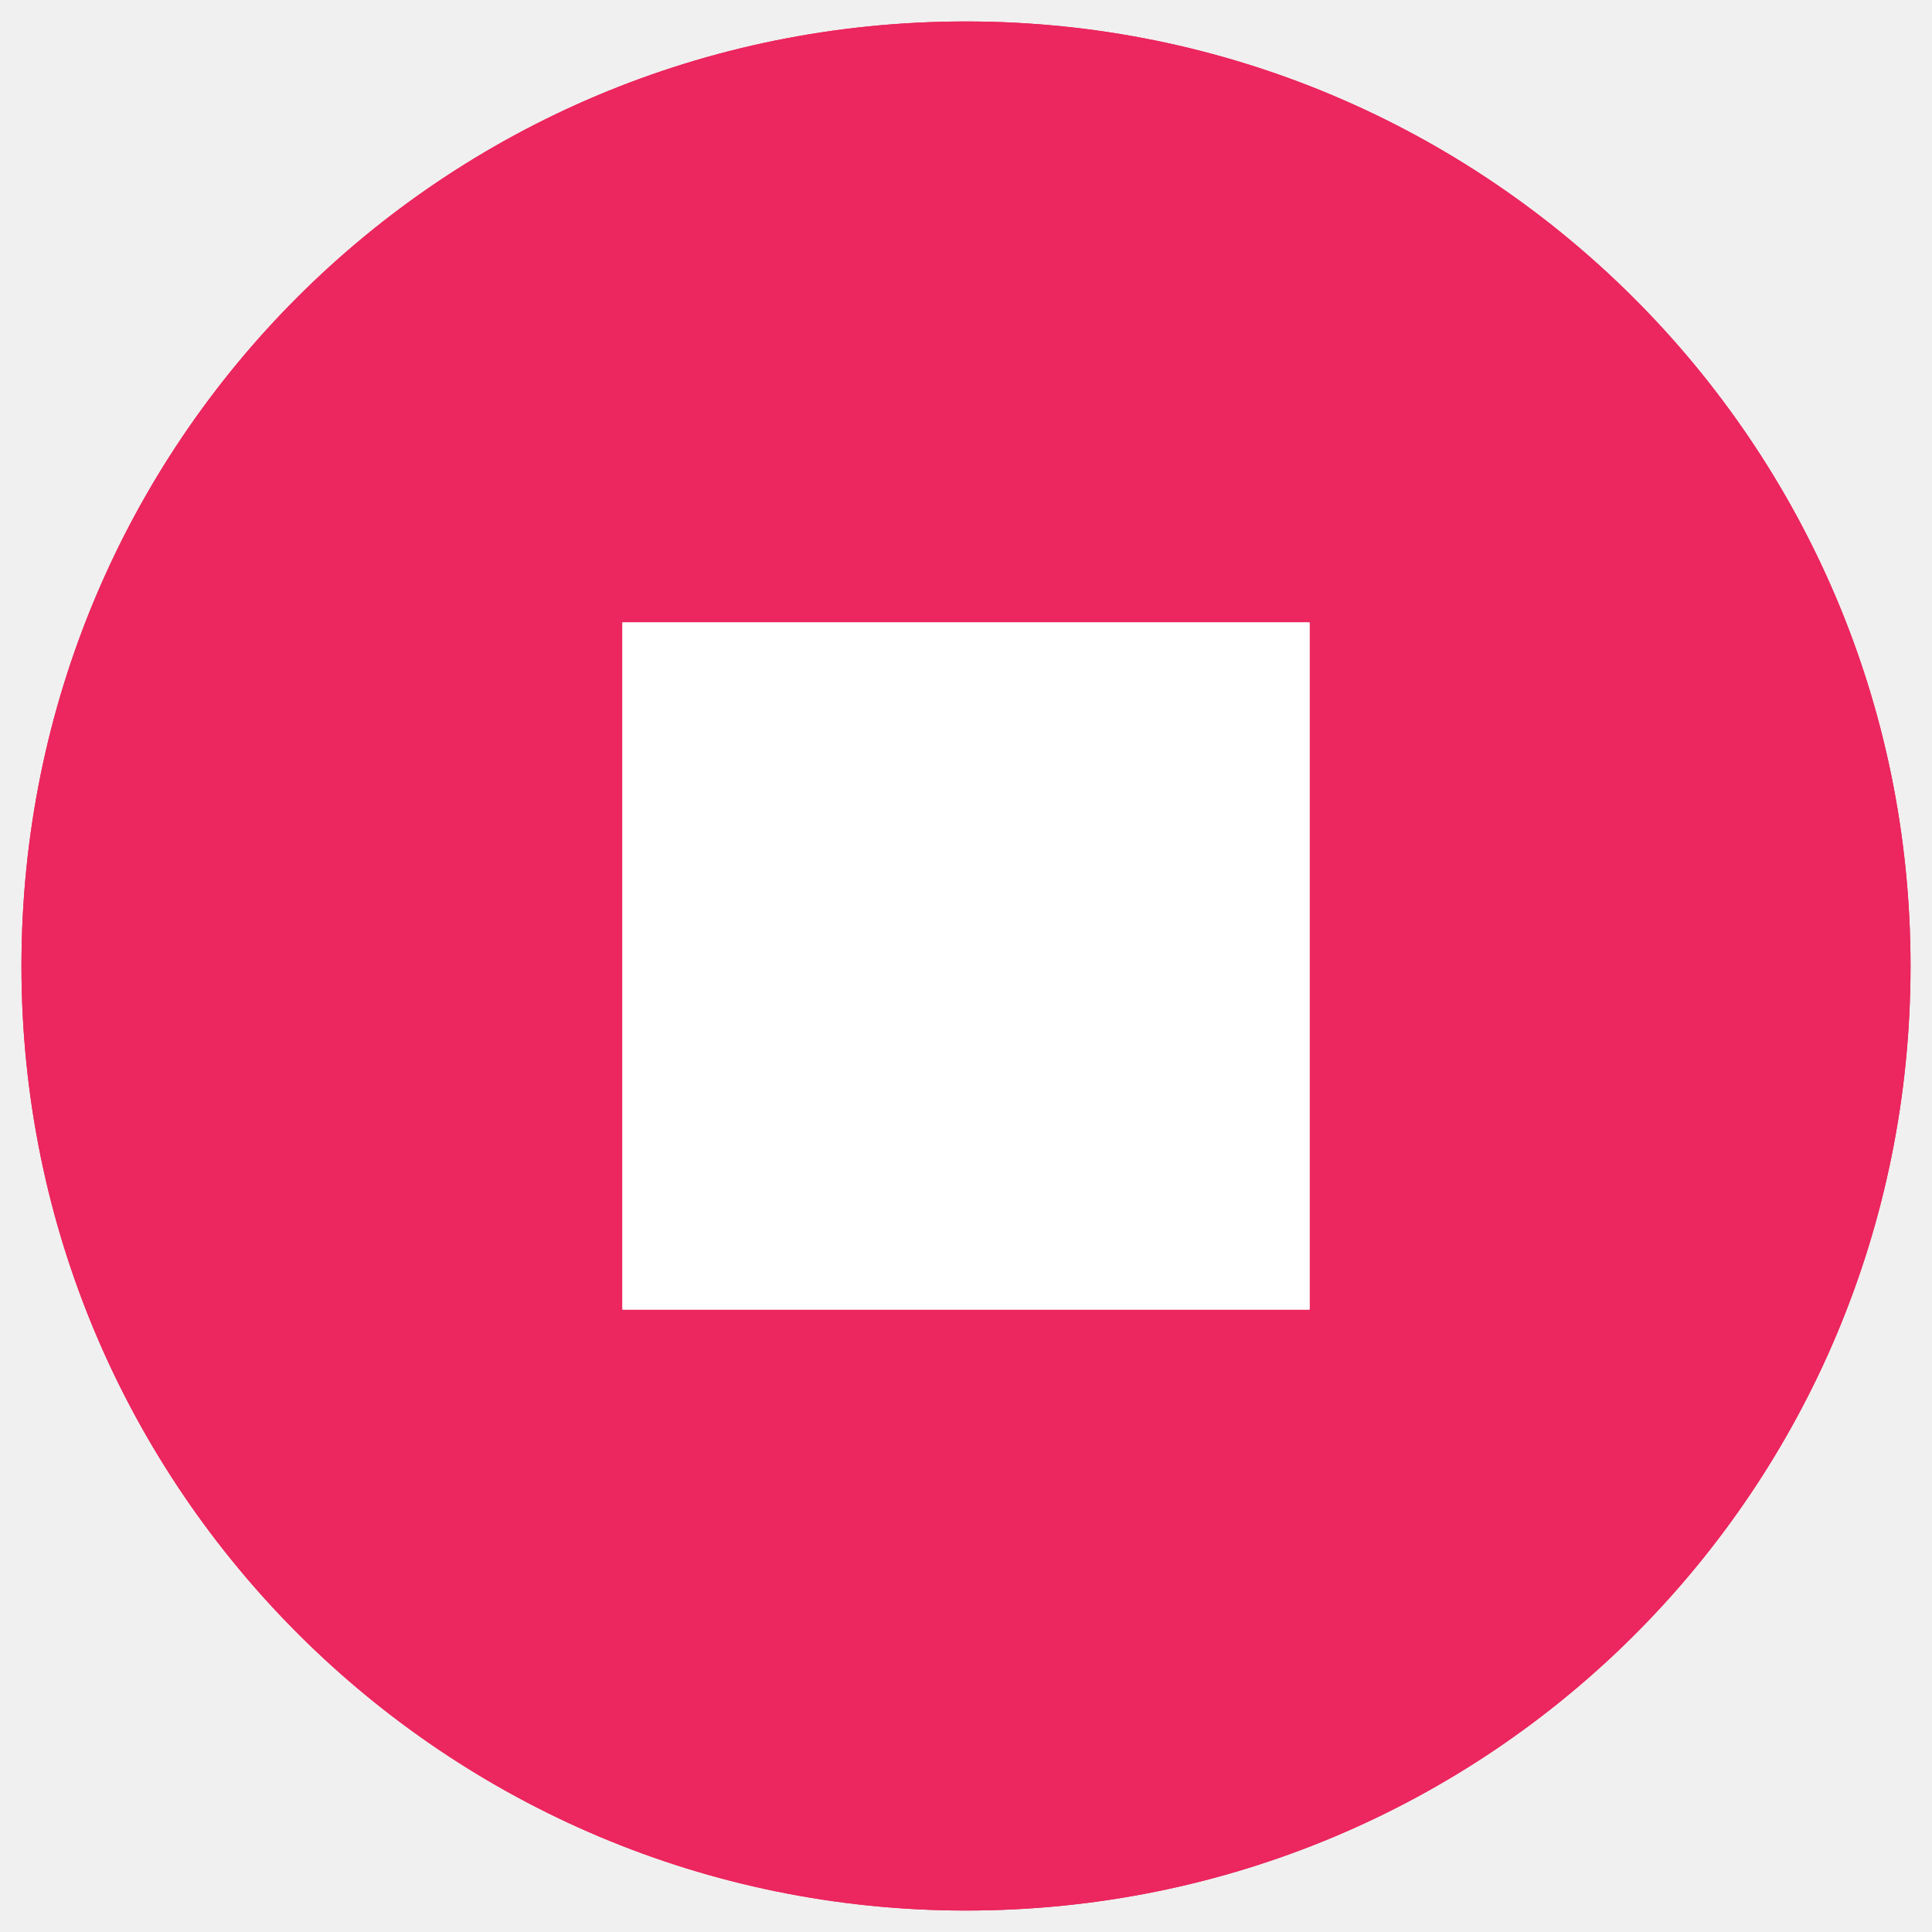
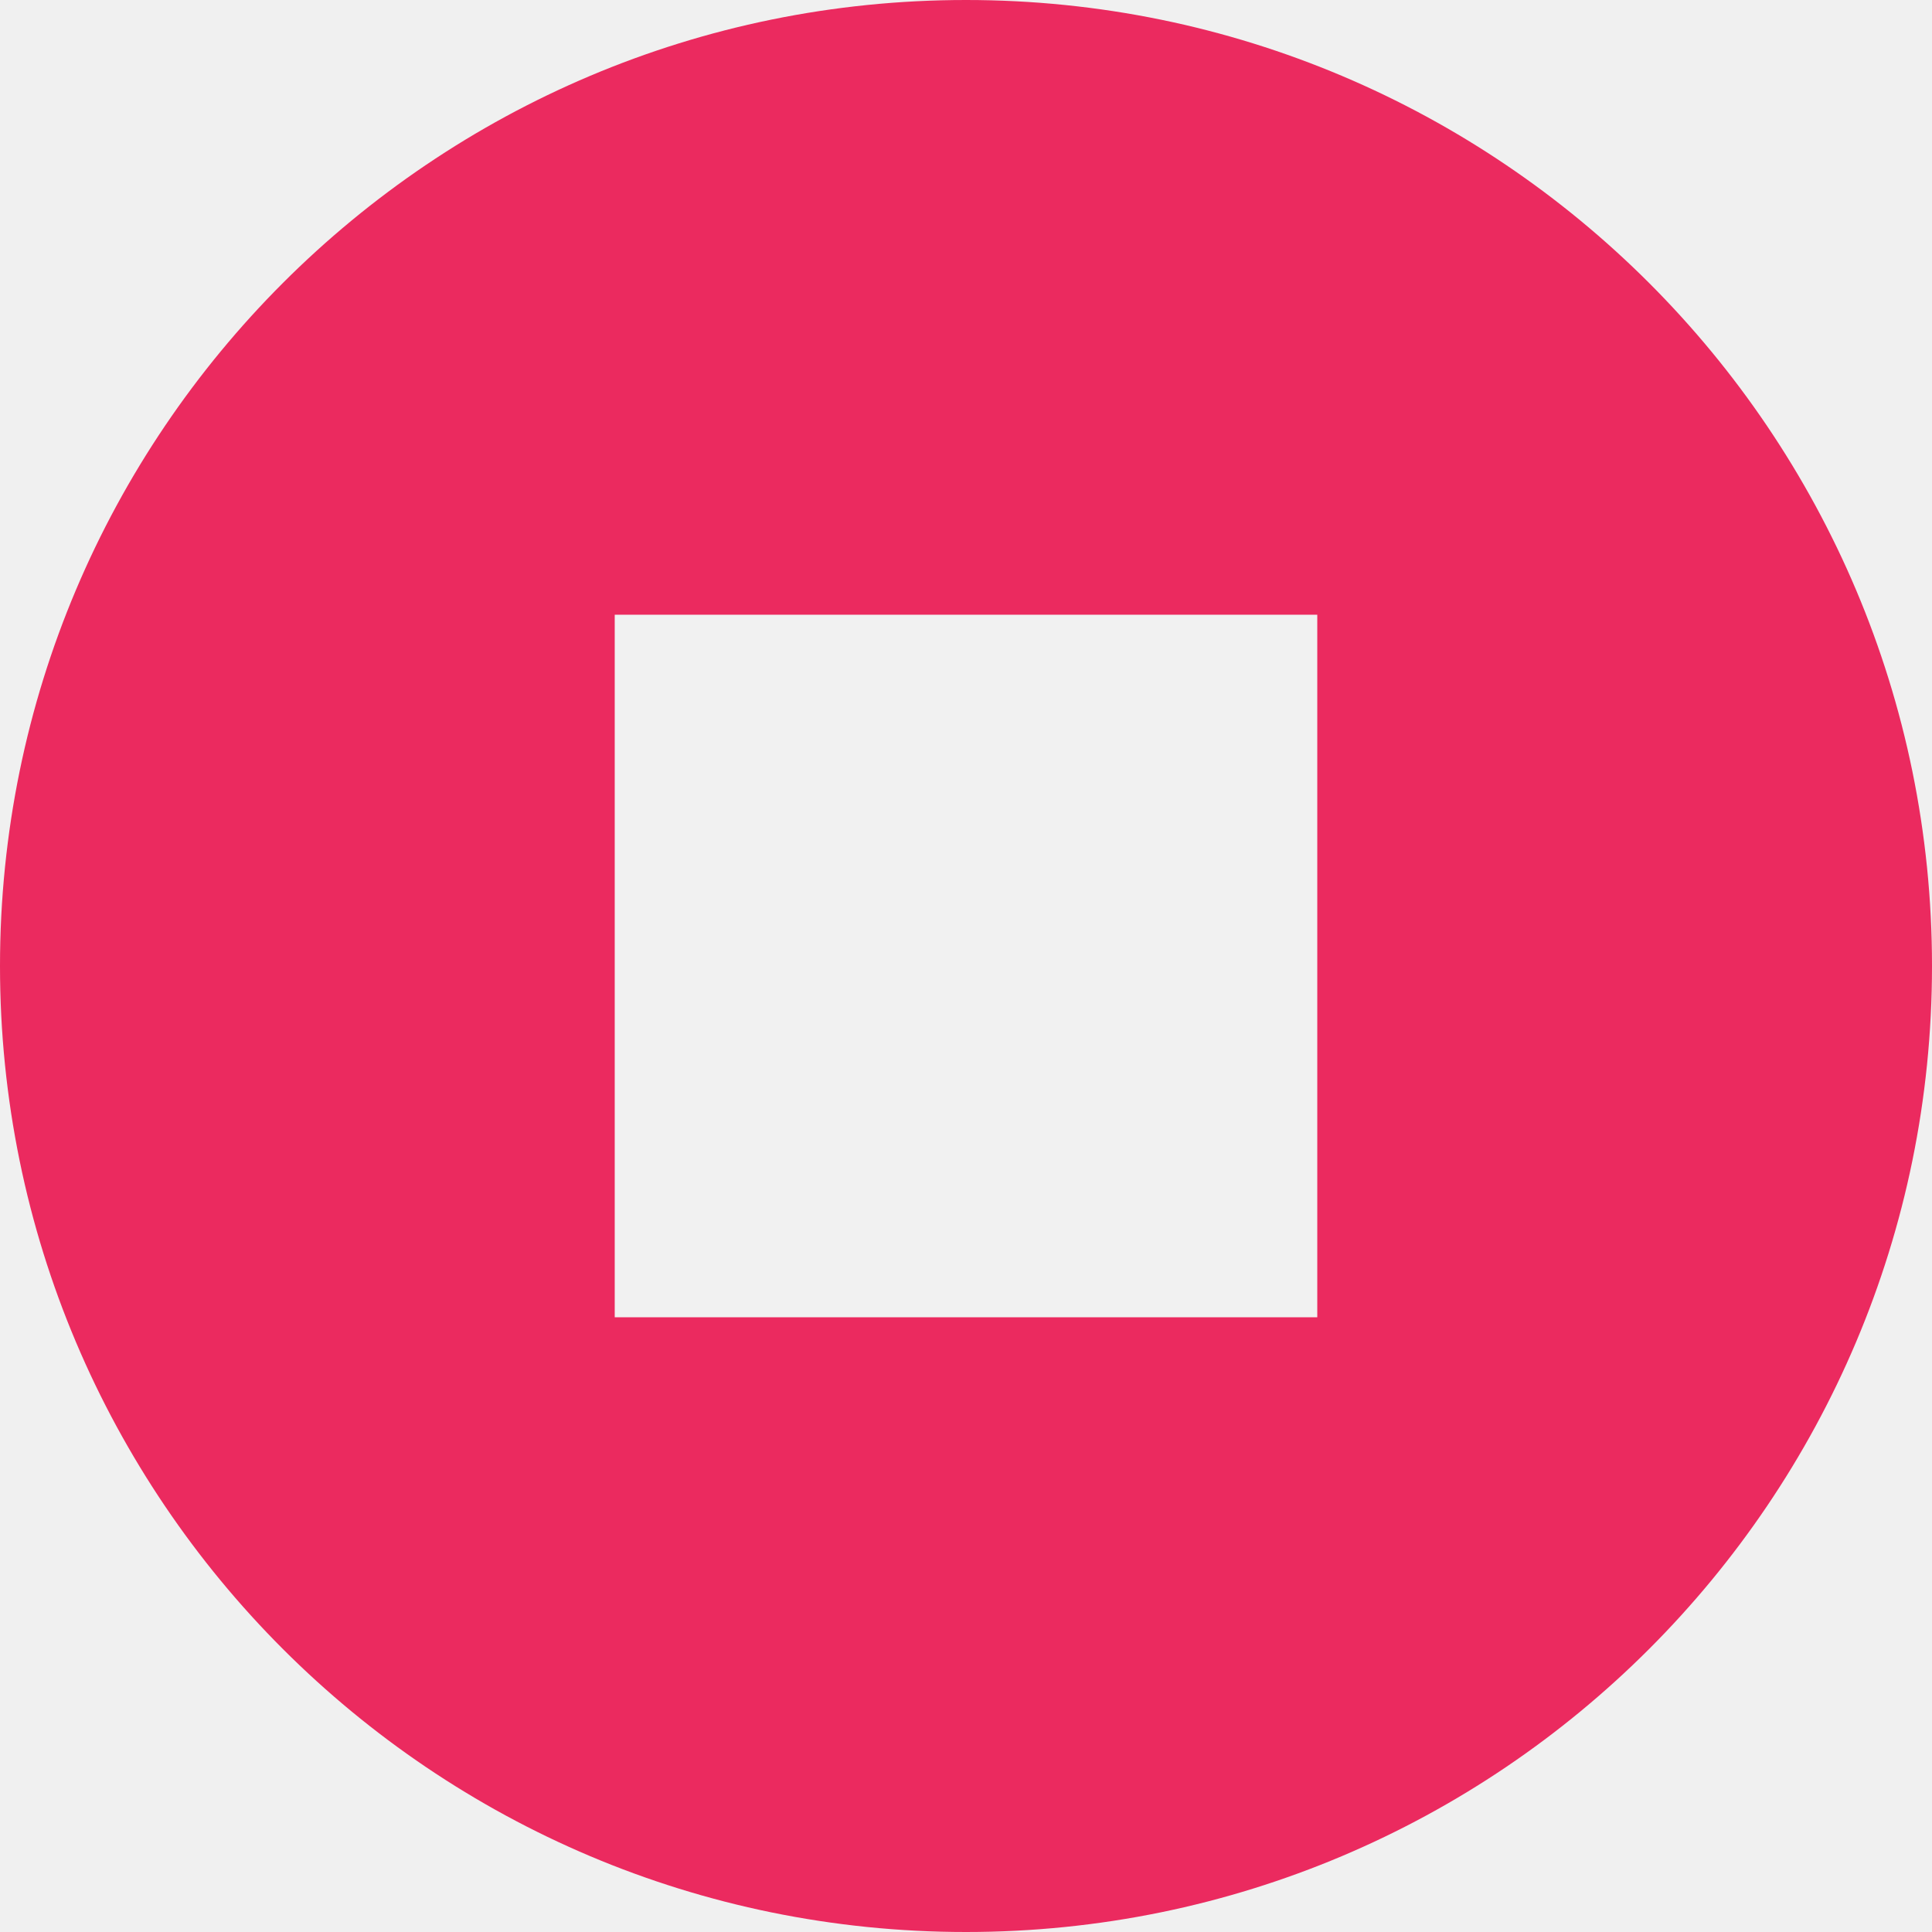
- <svg xmlns="http://www.w3.org/2000/svg" xmlns:xlink="http://www.w3.org/1999/xlink" version="1.1" id="Layer_1" x="0px" y="0px" viewBox="0 0 45 45" enable-background="new 0 0 45 45" xml:space="preserve">
-   <g>
-     <defs>
-       <path id="SVGID_1_" d="M-96.9-57c0,12.2,9.9,22,22,22c12.2,0,22-9.8,22-22c0-12.2-9.9-22-22-22C-87-79-96.9-69.2-96.9-57" />
-     </defs>
-     <clipPath id="SVGID_2_">
-       <use xlink:href="#SVGID_1_" overflow="visible" />
-     </clipPath>
-     <g clip-path="url(#SVGID_2_)">
-       <defs>
-         <rect id="SVGID_3_" x="-298.9" y="-134" width="1024" height="1024" />
-       </defs>
-       <clipPath id="SVGID_4_">
-         <use xlink:href="#SVGID_3_" overflow="visible" />
-       </clipPath>
-     </g>
-   </g>
-   <g>
-     <defs>
-       <path id="SVGID_9_" d="M-96.9,22.5c0,12.2,9.9,22,22,22c12.2,0,22-9.8,22-22c0-12.2-9.9-22-22-22C-87,0.5-96.9,10.3-96.9,22.5" />
-     </defs>
-     <use xlink:href="#SVGID_9_" overflow="visible" fill="#EC265E" />
-     <clipPath id="SVGID_6_">
-       <use xlink:href="#SVGID_9_" overflow="visible" />
-     </clipPath>
-     <g clip-path="url(#SVGID_6_)">
-       <defs>
-         <rect id="SVGID_11_" x="-298.9" y="-54.5" width="1024" height="1024" />
-       </defs>
-       <use xlink:href="#SVGID_11_" overflow="visible" fill="#EC265E" />
-       <clipPath id="SVGID_8_">
-         <use xlink:href="#SVGID_11_" overflow="visible" />
-       </clipPath>
-     </g>
-   </g>
-   <g>
-     <defs>
-       <path id="SVGID_17_" d="M0.5-57c0,12.2,9.9,22,22,22c12.2,0,22-9.8,22-22c0-12.2-9.9-22-22-22C10.3-79,0.5-69.2,0.5-57" />
-     </defs>
-     <clipPath id="SVGID_10_">
-       <use xlink:href="#SVGID_17_" overflow="visible" />
-     </clipPath>
-     <g clip-path="url(#SVGID_10_)">
-       <defs>
-         <rect id="SVGID_19_" x="-201.5" y="-134" width="1024" height="1024" />
-       </defs>
-       <clipPath id="SVGID_12_">
-         <use xlink:href="#SVGID_19_" overflow="visible" />
-       </clipPath>
-     </g>
-   </g>
-   <g>
-     <defs>
-       <rect id="SVGID_25_" x="14.5" y="-65" width="16" height="16" />
-     </defs>
-     <clipPath id="SVGID_14_">
-       <use xlink:href="#SVGID_25_" overflow="visible" />
-     </clipPath>
-     <g clip-path="url(#SVGID_14_)">
-       <defs>
-         <rect id="SVGID_27_" x="-332.5" y="-1232" width="1044" height="1900" />
-       </defs>
-       <clipPath id="SVGID_16_">
-         <use xlink:href="#SVGID_27_" overflow="visible" />
-       </clipPath>
-     </g>
-   </g>
-   <g>
-     <defs>
-       <path id="SVGID_29_" d="M0.5,22.5c0,12.2,9.9,22,22,22c12.2,0,22-9.8,22-22c0-12.2-9.9-22-22-22C10.3,0.5,0.5,10.3,0.5,22.5" />
-     </defs>
-     <use xlink:href="#SVGID_29_" overflow="visible" fill="#EC265E" />
-     <clipPath id="SVGID_18_">
-       <use xlink:href="#SVGID_29_" overflow="visible" />
-     </clipPath>
-     <g clip-path="url(#SVGID_18_)">
-       <defs>
-         <rect id="SVGID_31_" x="-201.5" y="-54.5" width="1024" height="1024" />
-       </defs>
-       <use xlink:href="#SVGID_31_" overflow="visible" fill="#EC265E" />
-       <clipPath id="SVGID_20_">
-         <use xlink:href="#SVGID_31_" overflow="visible" />
-       </clipPath>
-       <g opacity="0.1" clip-path="url(#SVGID_20_)" enable-background="new    ">
-         <g>
-           <defs>
-             <rect id="SVGID_33_" x="0.5" y="0.5" width="44" height="44" />
-           </defs>
-           <use xlink:href="#SVGID_33_" overflow="visible" fill="#EC265E" />
-           <clipPath id="SVGID_22_">
-             <use xlink:href="#SVGID_33_" overflow="visible" />
-           </clipPath>
-           <g clip-path="url(#SVGID_22_)">
-             <defs>
-               <rect id="SVGID_35_" x="0.5" y="0.5" width="44" height="44" />
-             </defs>
-             <use xlink:href="#SVGID_35_" overflow="visible" fill="#EC265E" />
-             <clipPath id="SVGID_24_">
-               <use xlink:href="#SVGID_35_" overflow="visible" />
-             </clipPath>
-             <rect x="-4.5" y="-4.5" clip-path="url(#SVGID_24_)" fill="#EC265E" width="54" height="54" />
-           </g>
-         </g>
-       </g>
-     </g>
-   </g>
-   <g>
-     <defs>
-       <rect id="SVGID_37_" x="14.5" y="14.5" width="16" height="16" />
-     </defs>
-     <use xlink:href="#SVGID_37_" overflow="visible" fill-rule="evenodd" clip-rule="evenodd" fill="#FFFFFF" />
-     <clipPath id="SVGID_26_">
-       <use xlink:href="#SVGID_37_" overflow="visible" />
-     </clipPath>
-     <g clip-path="url(#SVGID_26_)">
-       <defs>
-         <rect id="SVGID_39_" x="-332.5" y="-1152.5" width="1044" height="1900" />
-       </defs>
-       <use xlink:href="#SVGID_39_" overflow="visible" fill="#FFFFFF" />
-       <clipPath id="SVGID_28_">
-         <use xlink:href="#SVGID_39_" overflow="visible" />
-       </clipPath>
-       <rect x="9.5" y="9.5" clip-path="url(#SVGID_28_)" fill="#FFFFFF" width="26" height="26" />
-     </g>
-   </g>
-   <g>
-     <defs>
-       <path id="SVGID_41_" d="M121.5-57c0,12.2,9.9,22,22,22c12.2,0,22-9.8,22-22c0-12.2-9.9-22-22-22C131.3-79,121.5-69.2,121.5-57" />
-     </defs>
-     <clipPath id="SVGID_30_">
-       <use xlink:href="#SVGID_41_" overflow="visible" />
-     </clipPath>
-     <g clip-path="url(#SVGID_30_)">
-       <defs>
-         <rect id="SVGID_43_" x="-80.5" y="-134" width="1024" height="1024" />
-       </defs>
-       <clipPath id="SVGID_32_">
-         <use xlink:href="#SVGID_43_" overflow="visible" />
-       </clipPath>
-     </g>
-   </g>
-   <g>
-     <defs>
-       <path id="SVGID_49_" d="M121.5,22.5c0,12.2,9.9,22,22,22c12.2,0,22-9.8,22-22c0-12.2-9.9-22-22-22    C131.3,0.5,121.5,10.3,121.5,22.5" />
-     </defs>
-     <use xlink:href="#SVGID_49_" overflow="visible" fill="#EC265E" />
-     <clipPath id="SVGID_34_">
-       <use xlink:href="#SVGID_49_" overflow="visible" />
-     </clipPath>
-     <g clip-path="url(#SVGID_34_)">
-       <defs>
-         <rect id="SVGID_51_" x="-80.5" y="-54.5" width="1024" height="1024" />
-       </defs>
-       <use xlink:href="#SVGID_51_" overflow="visible" fill="#EC265E" />
-       <clipPath id="SVGID_36_">
-         <use xlink:href="#SVGID_51_" overflow="visible" />
-       </clipPath>
-     </g>
-   </g>
+ <svg xmlns="http://www.w3.org/2000/svg" version="1.1" id="Layer_1" x="0px" y="0px" viewBox="0 0 44 44" enable-background="new 0 0 44 44" xml:space="preserve">
+   <circle fill="#EB2A5F" cx="22" cy="22" r="22" />
+   <rect x="14" y="14" fill="#F1F1F1" width="16" height="16" />
</svg>
